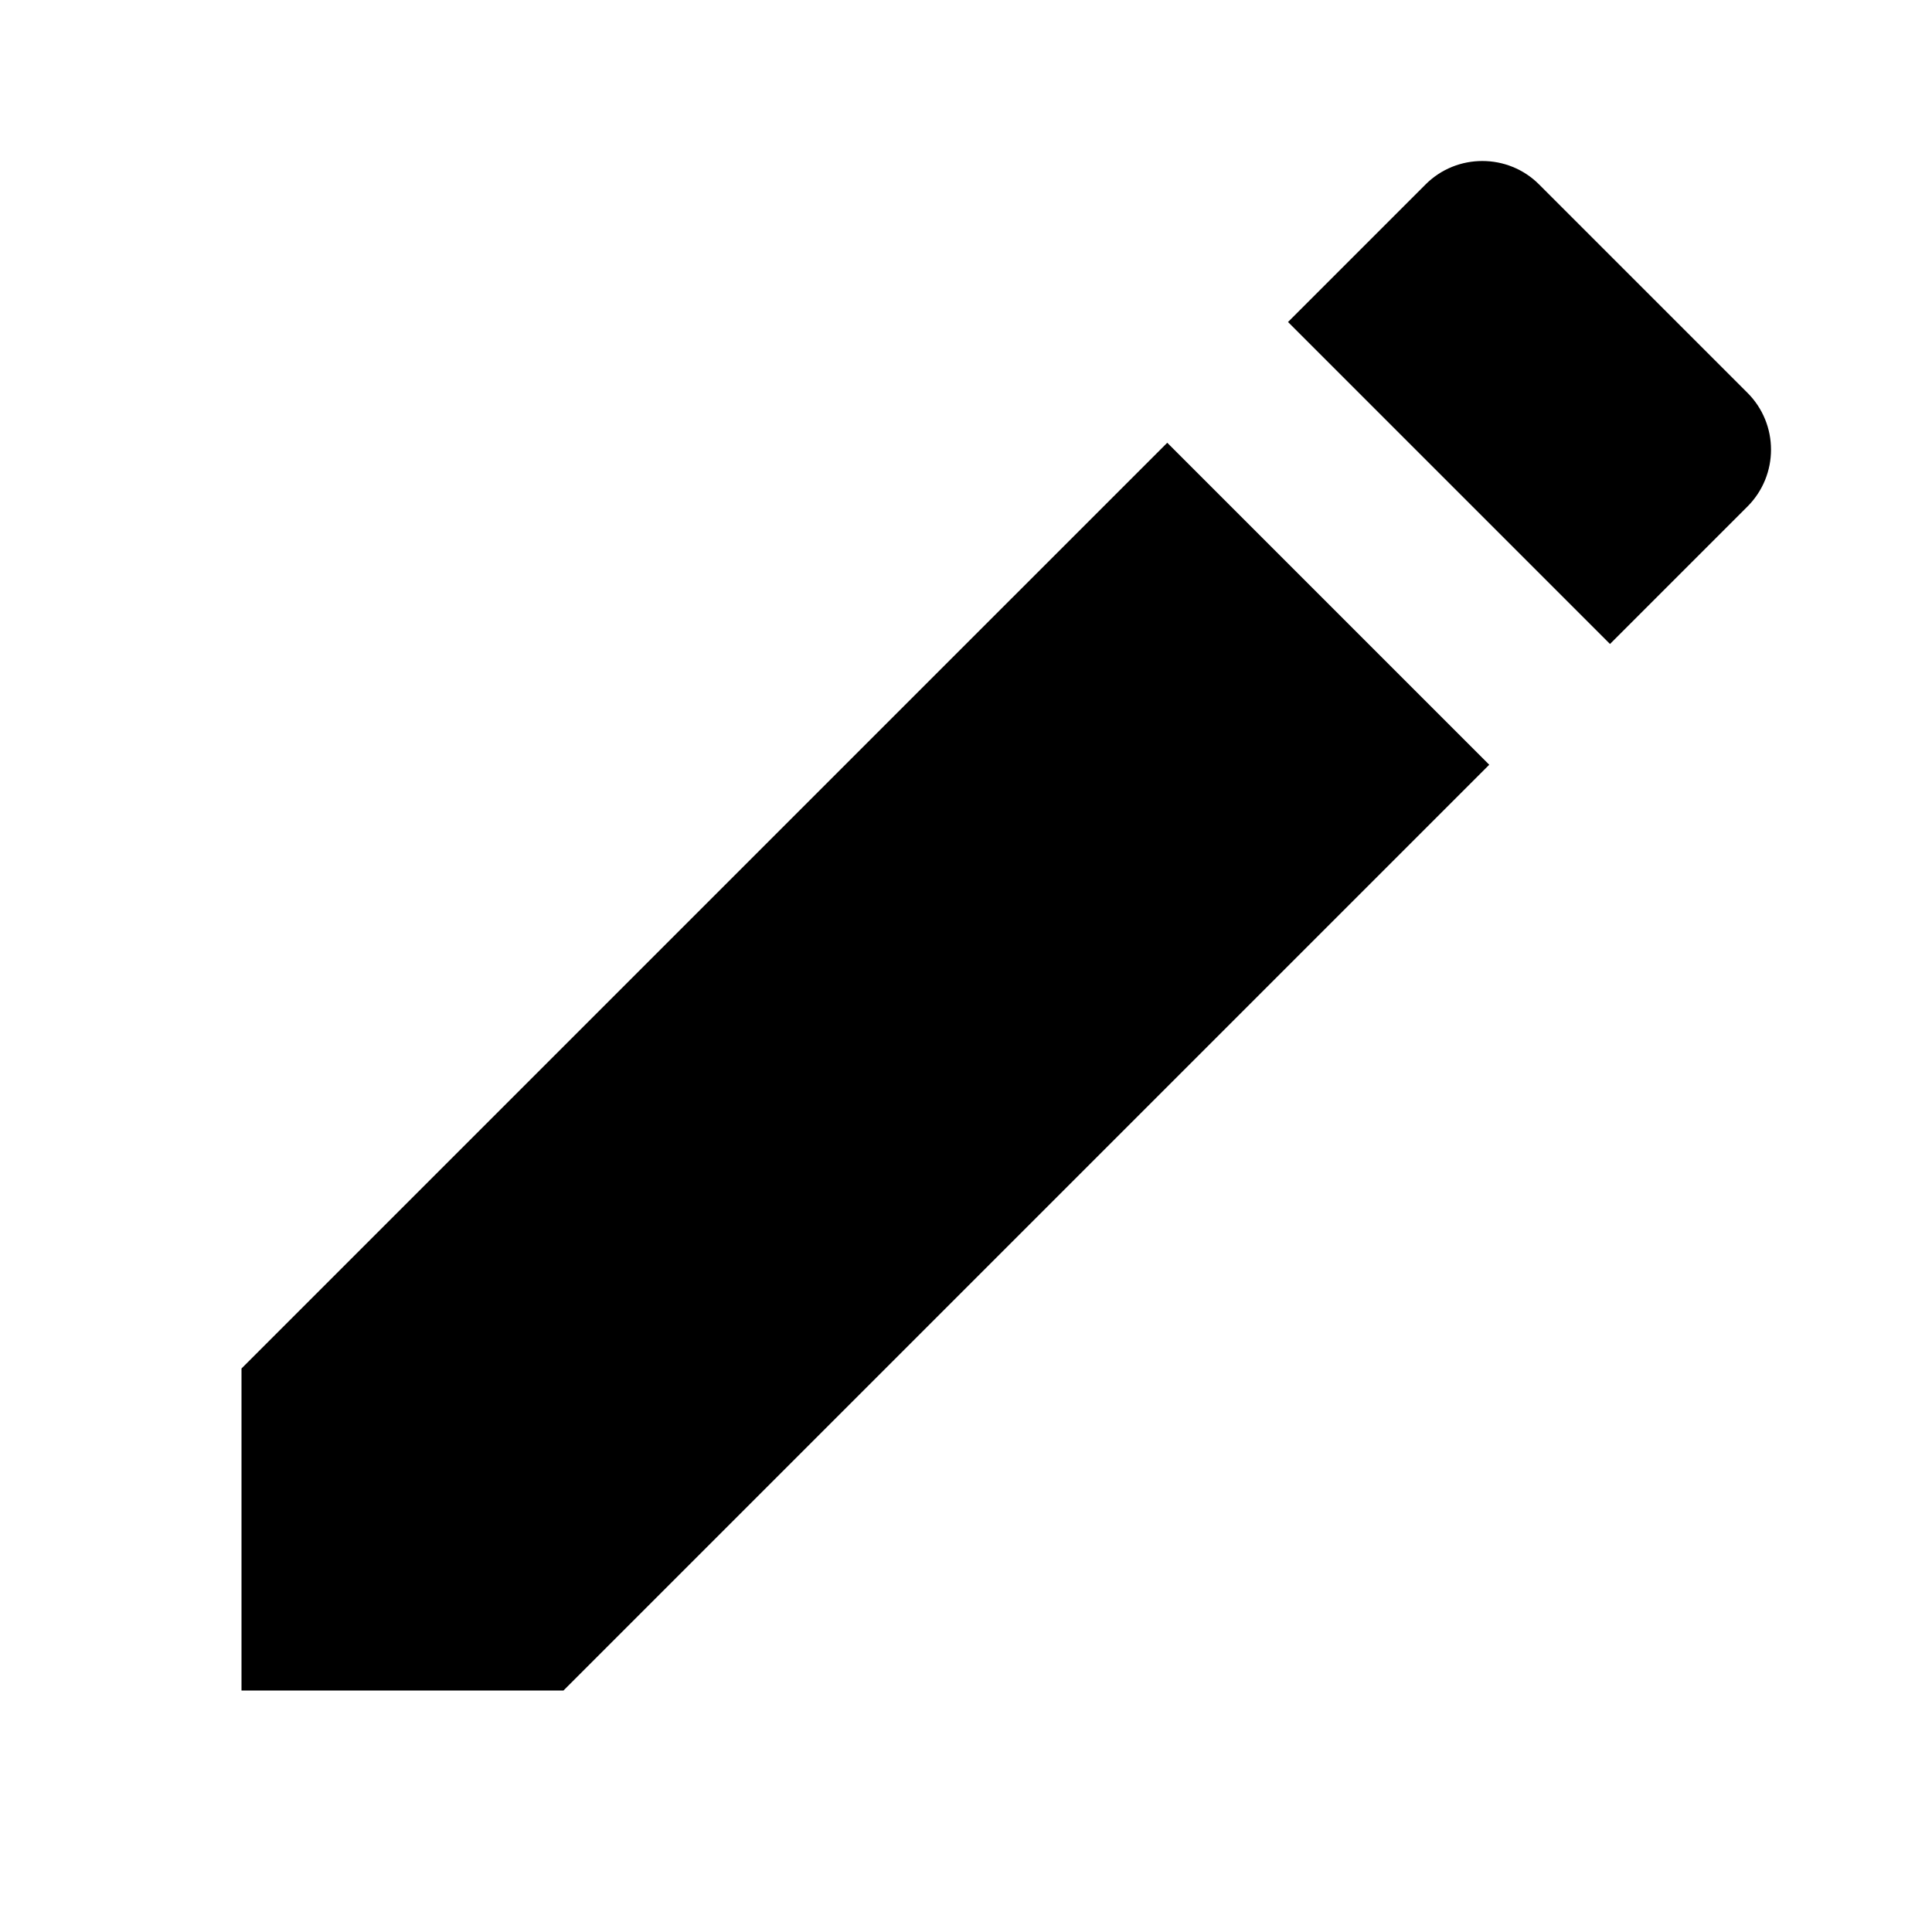
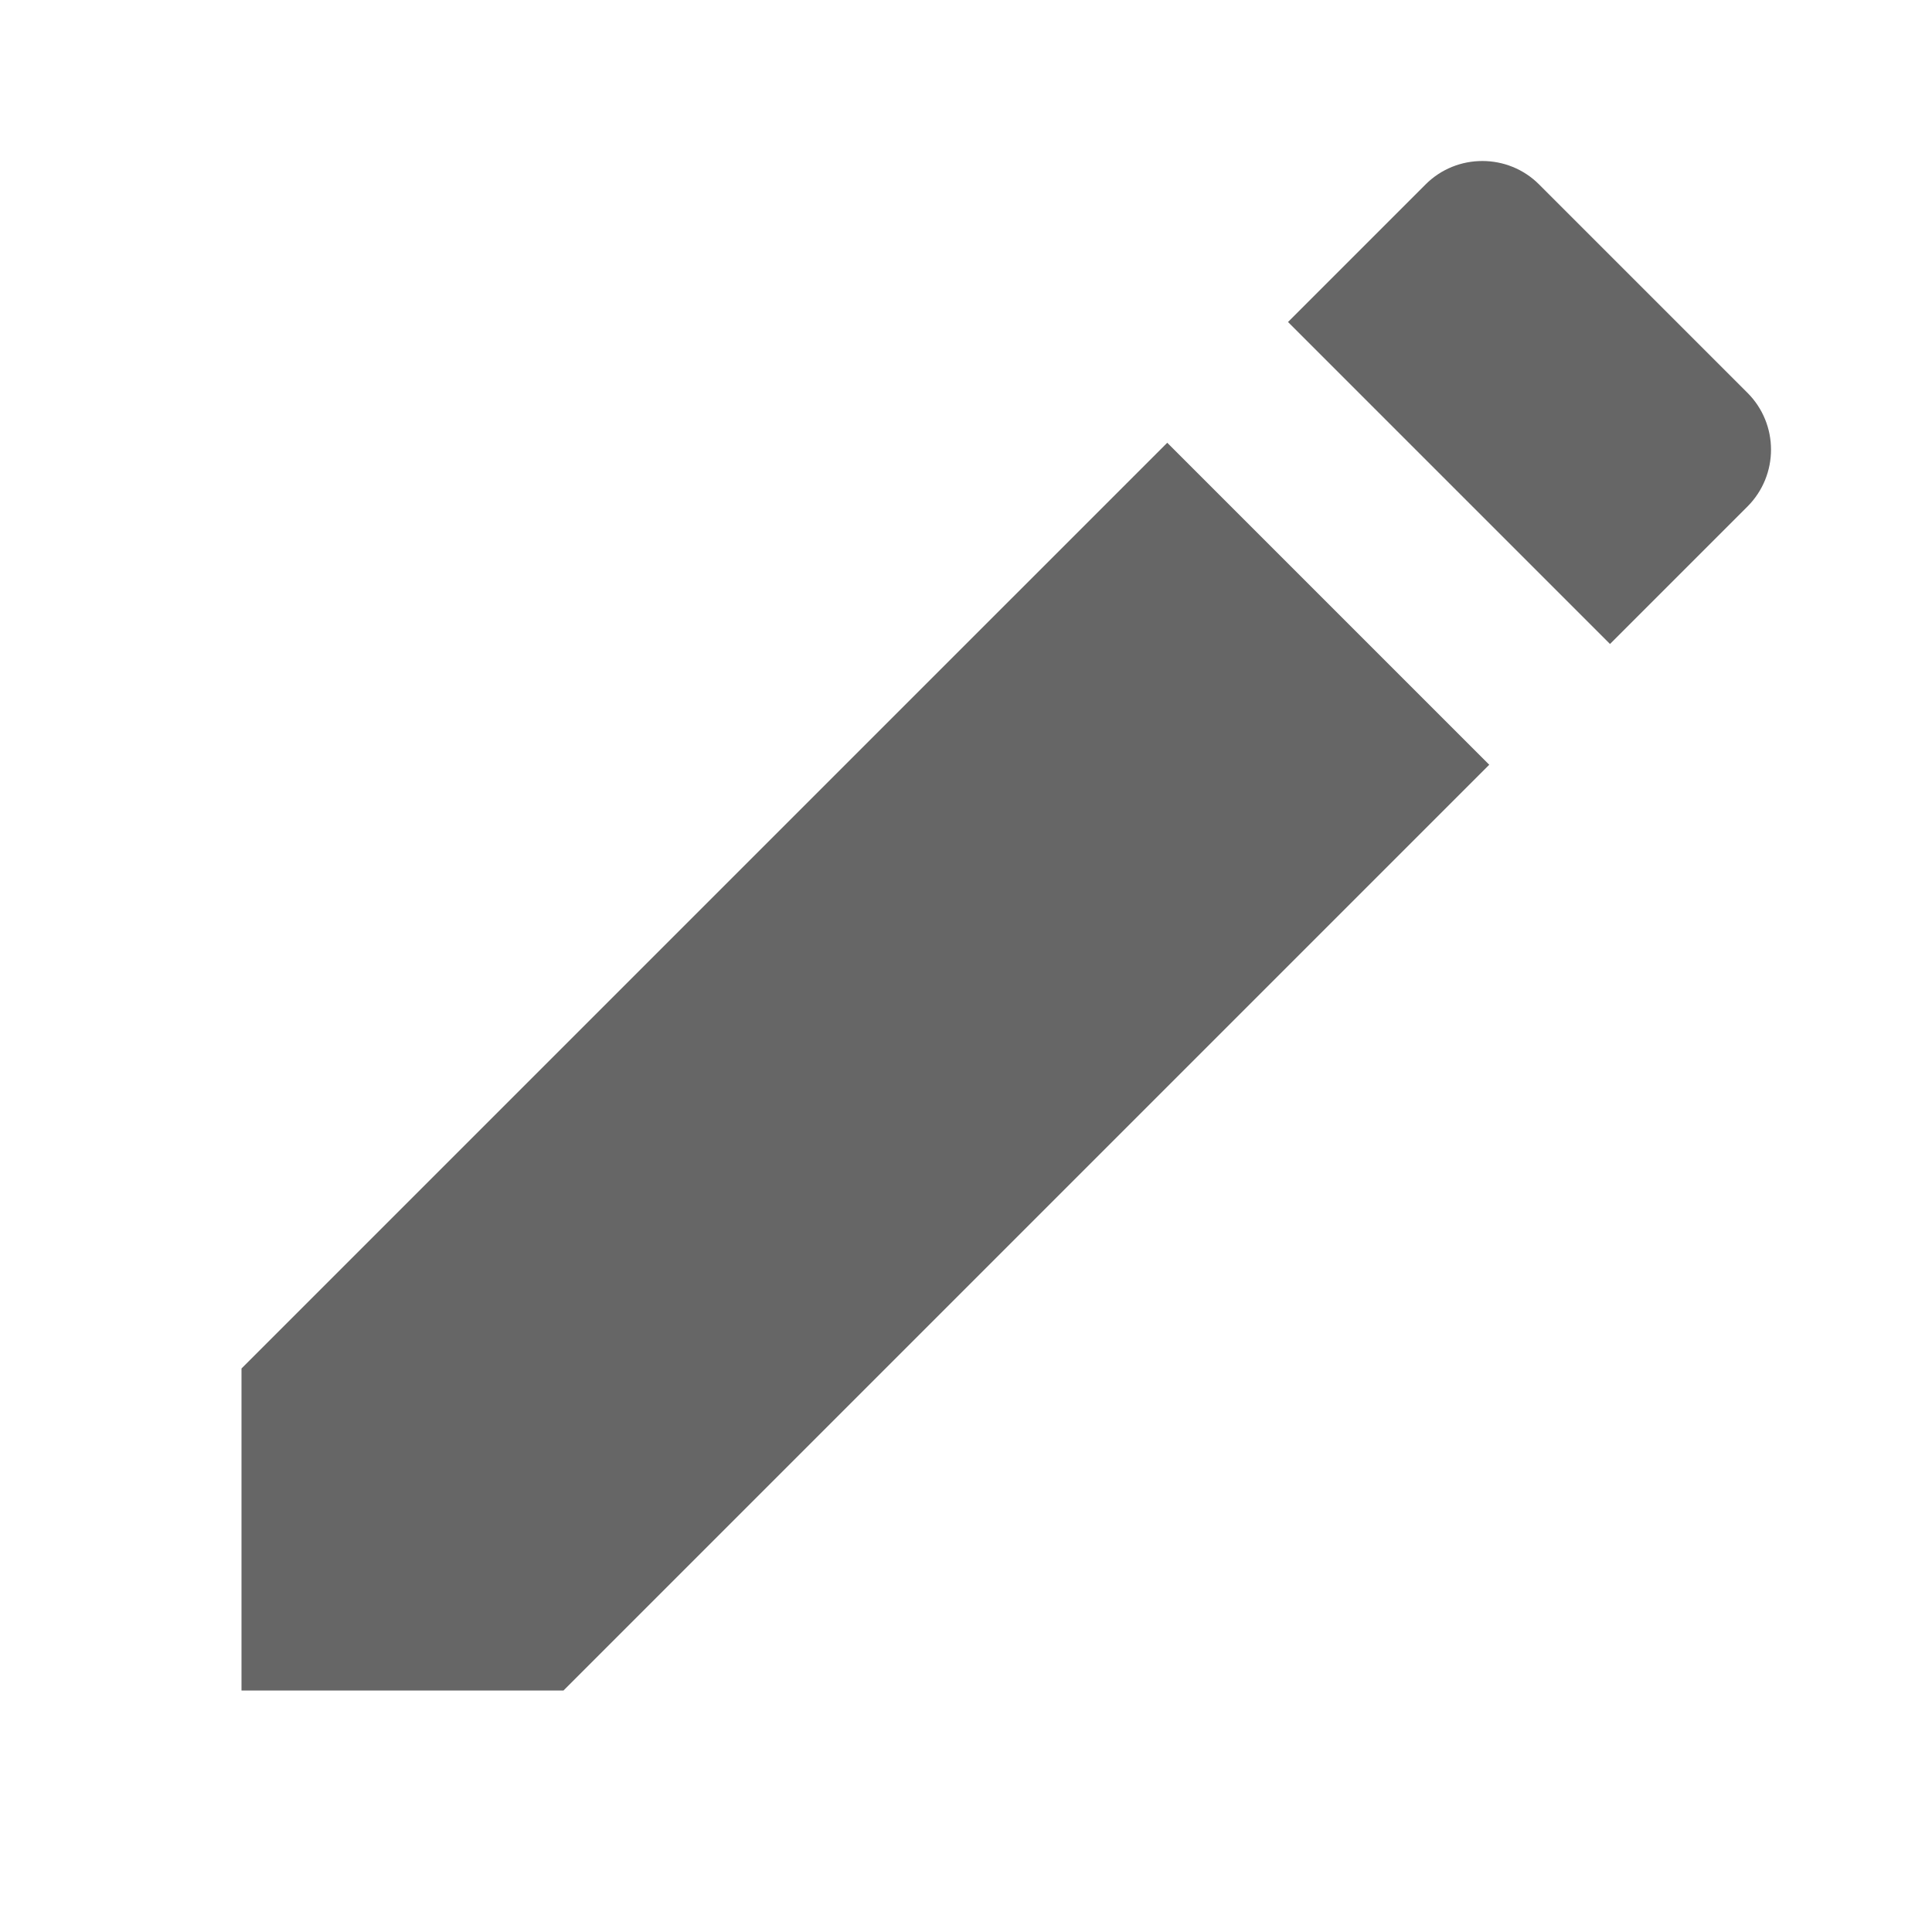
- <svg xmlns="http://www.w3.org/2000/svg" fill="#000000" viewBox="0 0 24 24" width="24px" height="24px">
+ <svg xmlns="http://www.w3.org/2000/svg" fill="#666666" viewBox="0 0 24 24" width="24px" height="24px">
  <path d="M 18.414 2 C 18.158 2 17.902 2.097 17.707 2.293 L 16 4 L 20 8 L 21.707 6.293 C 22.098 5.902 22.098 5.269 21.707 4.879 L 19.121 2.293 C 18.926 2.097 18.67 2 18.414 2 z M 14.5 5.5 L 3 17 L 3 21 L 7 21 L 18.5 9.5 L 14.5 5.5 z" />
</svg>
